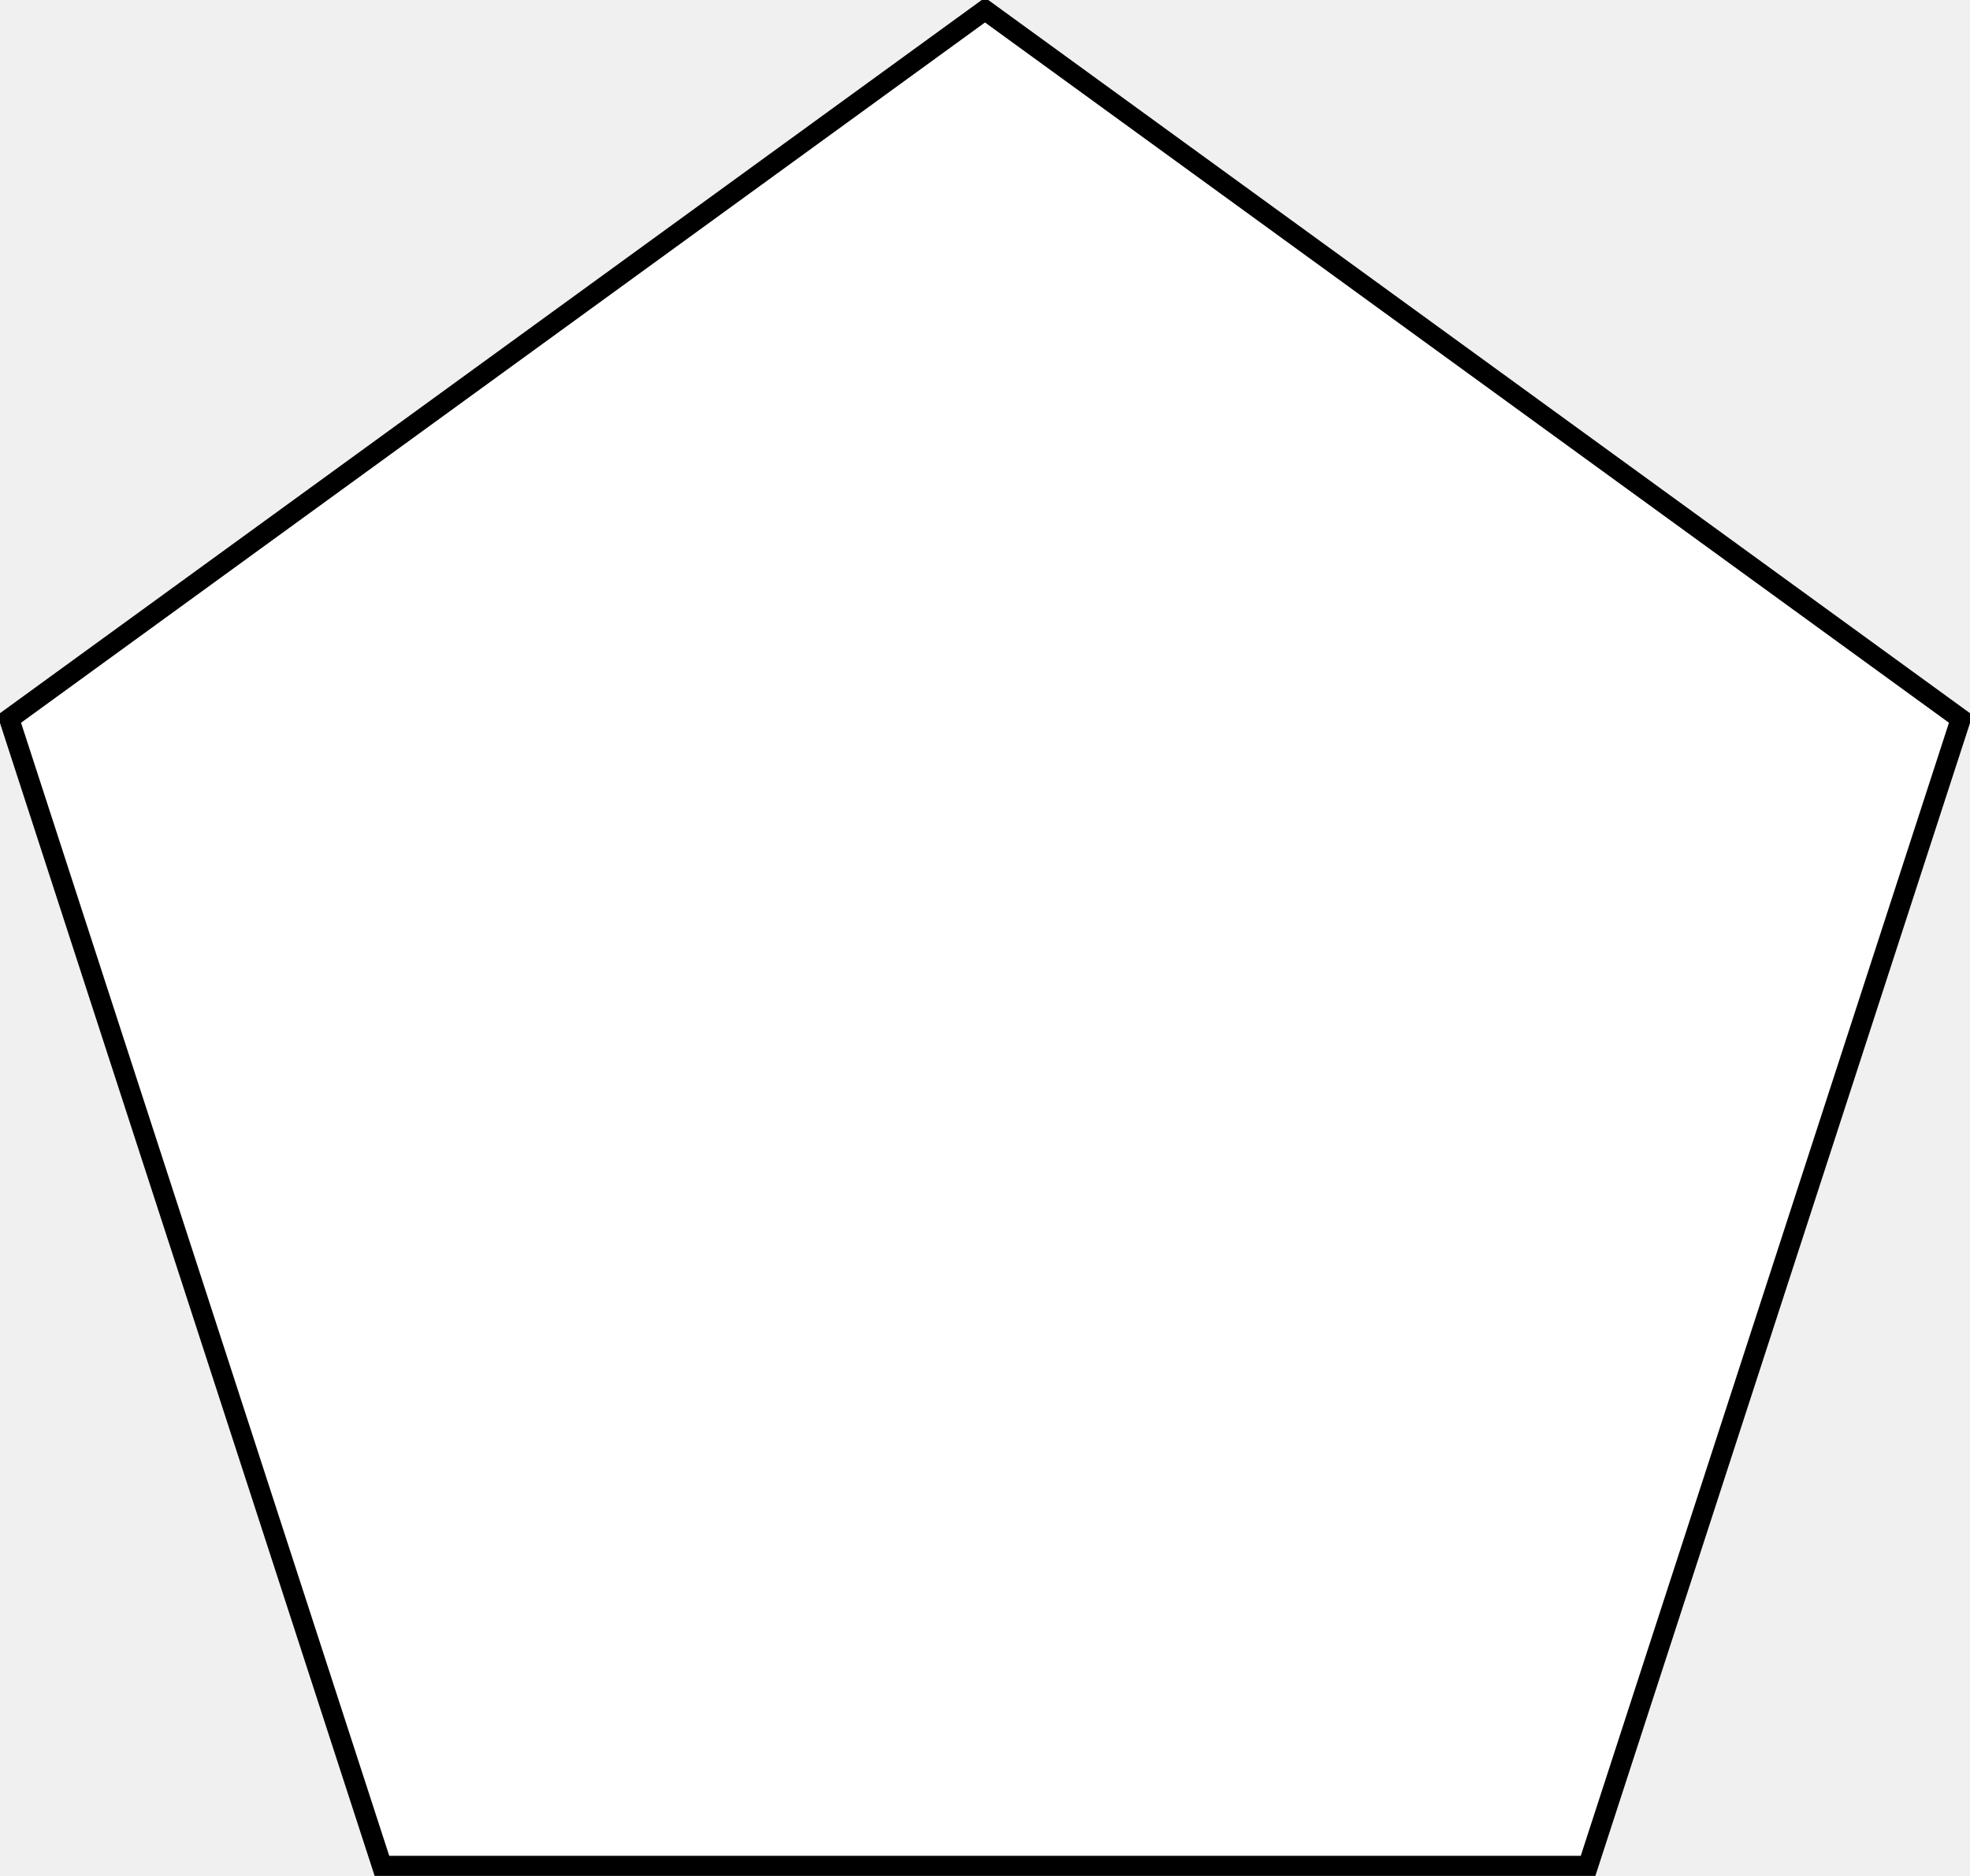
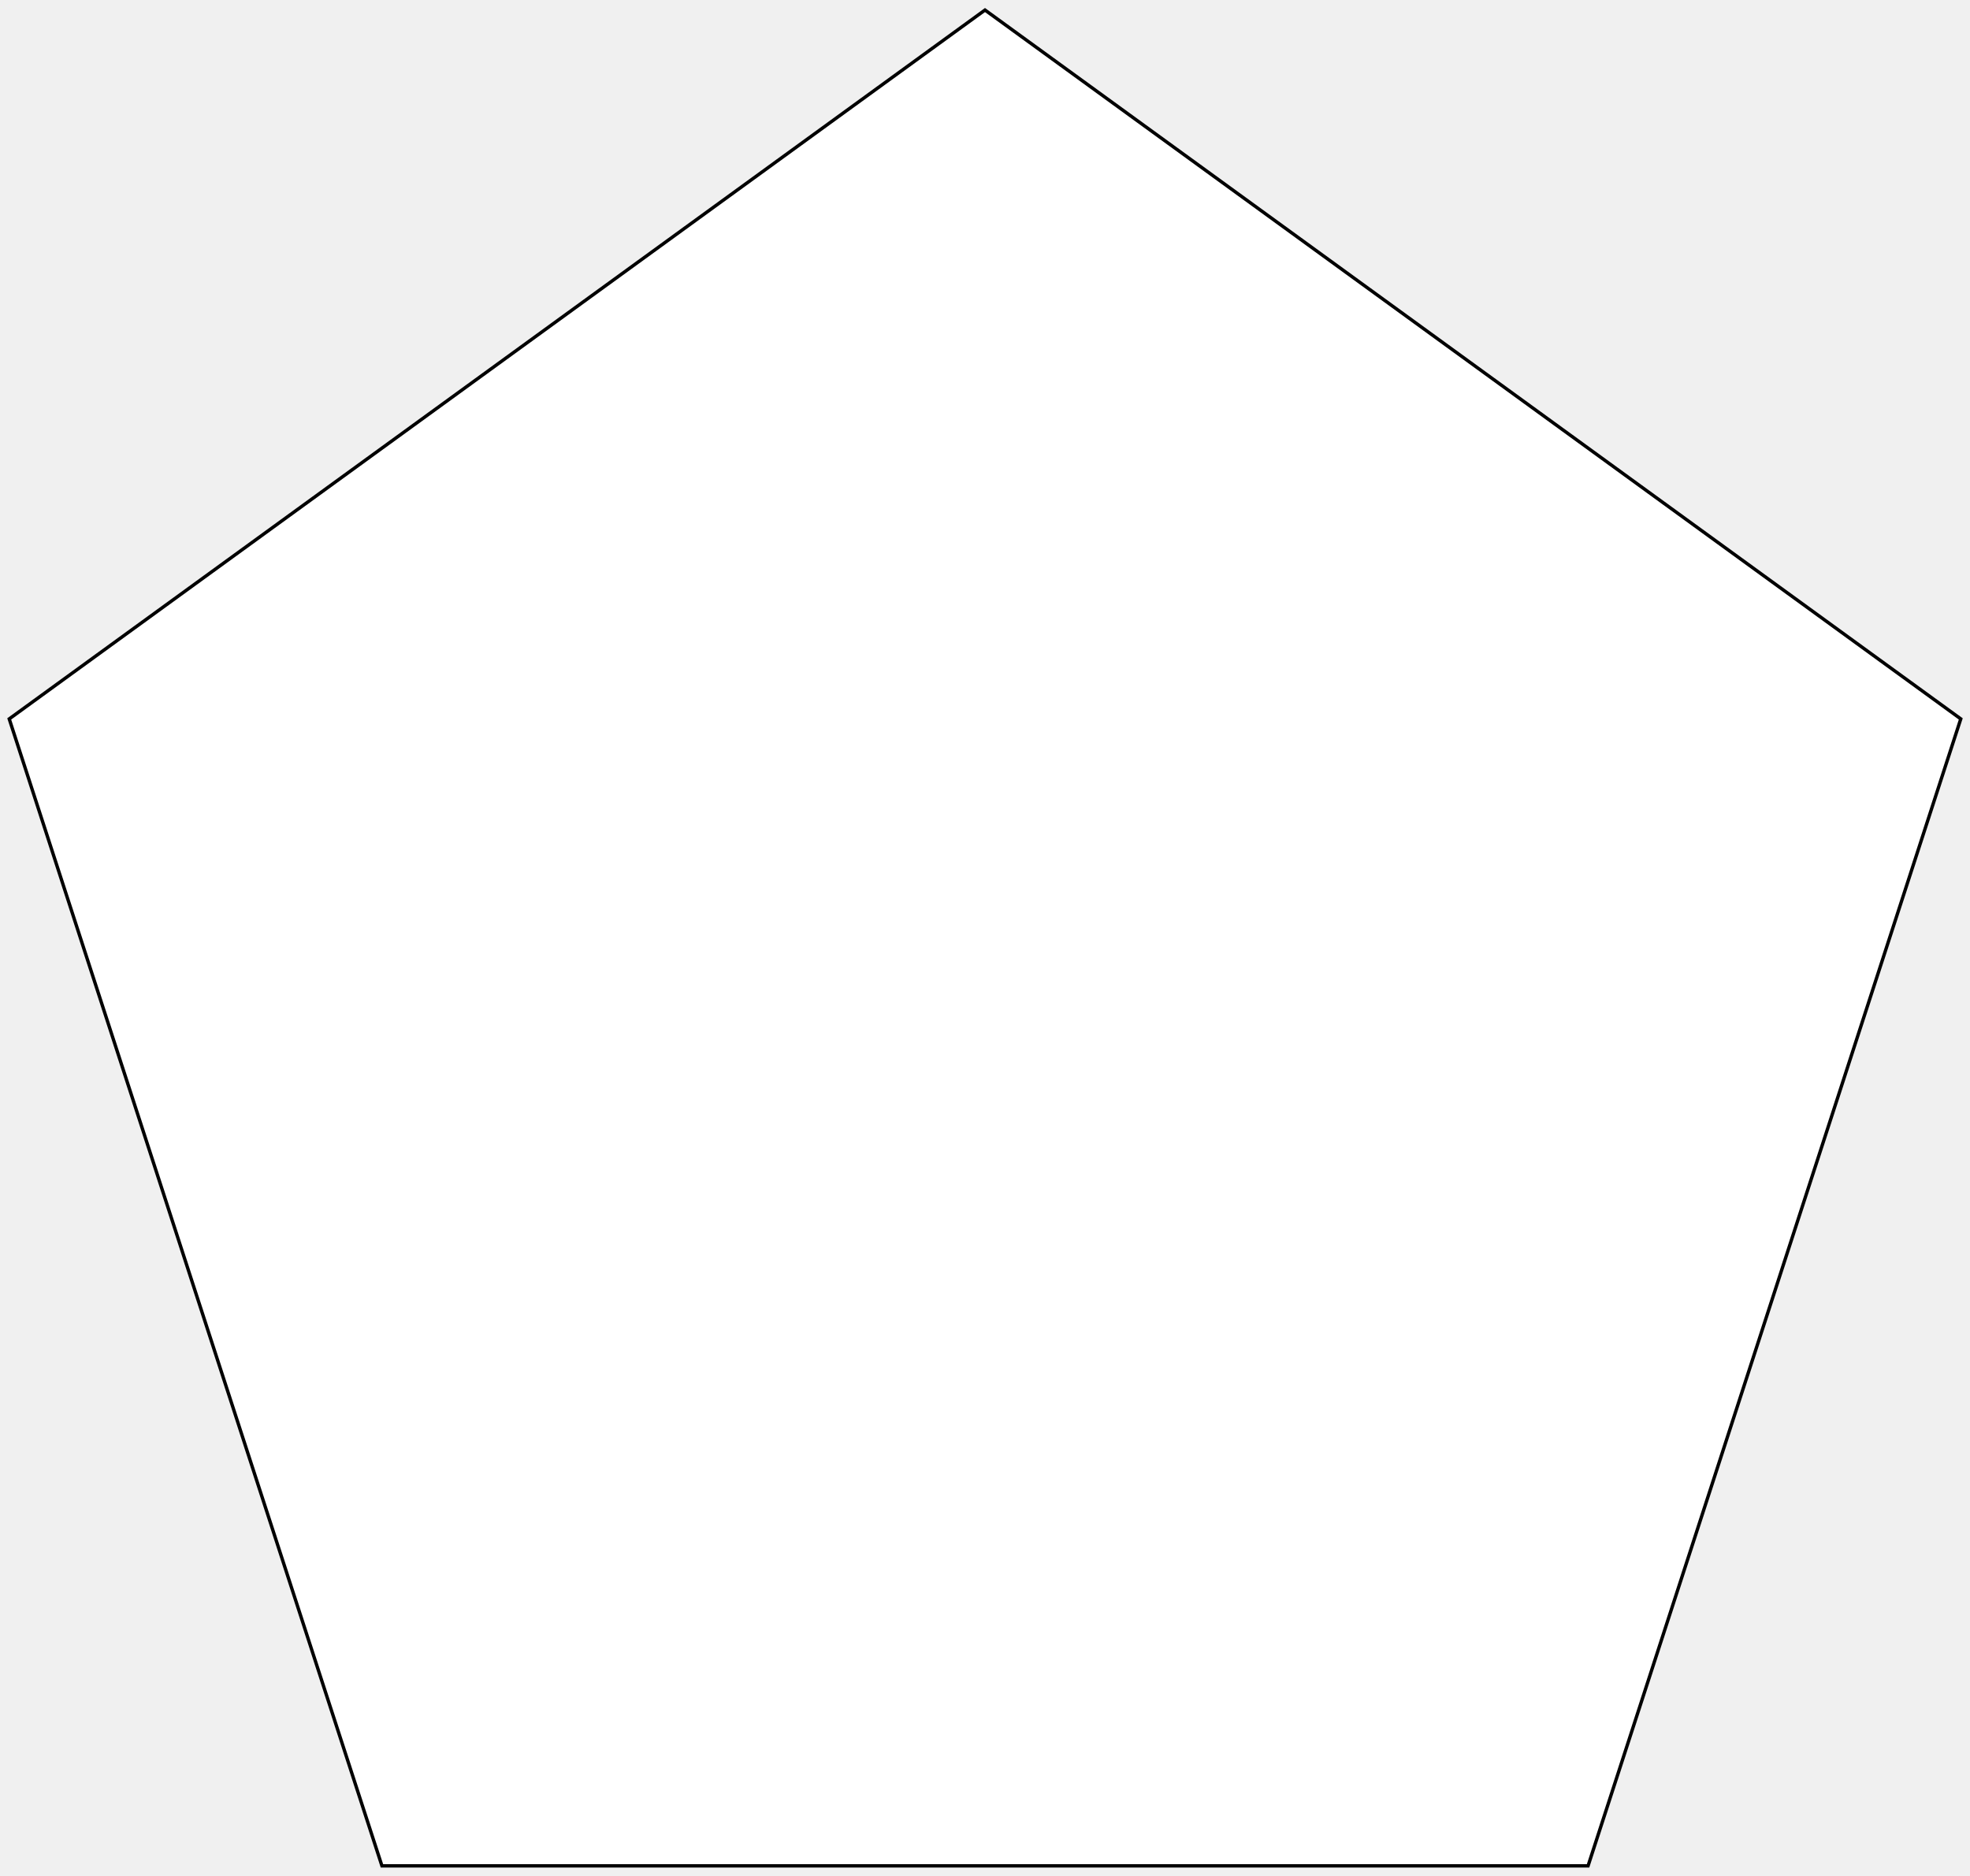
- <svg xmlns="http://www.w3.org/2000/svg" vector-effect="non-scaling-stroke" version="1.1" height="560" width="588">
-   <polygon points="294,3 585.246,214.603 474,556.983 114,556.983 2.754,214.603" fill="white" stroke="black" stroke-width="6px" />
+ <svg xmlns="http://www.w3.org/2000/svg" version="1.1" height="560" width="588">
+   <polygon vector-effect="non-scaling-stroke" points="294,3 585.246,214.603 474,556.983 114,556.983 2.754,214.603" fill="white" stroke="black" stroke-width="1px" />
</svg>
